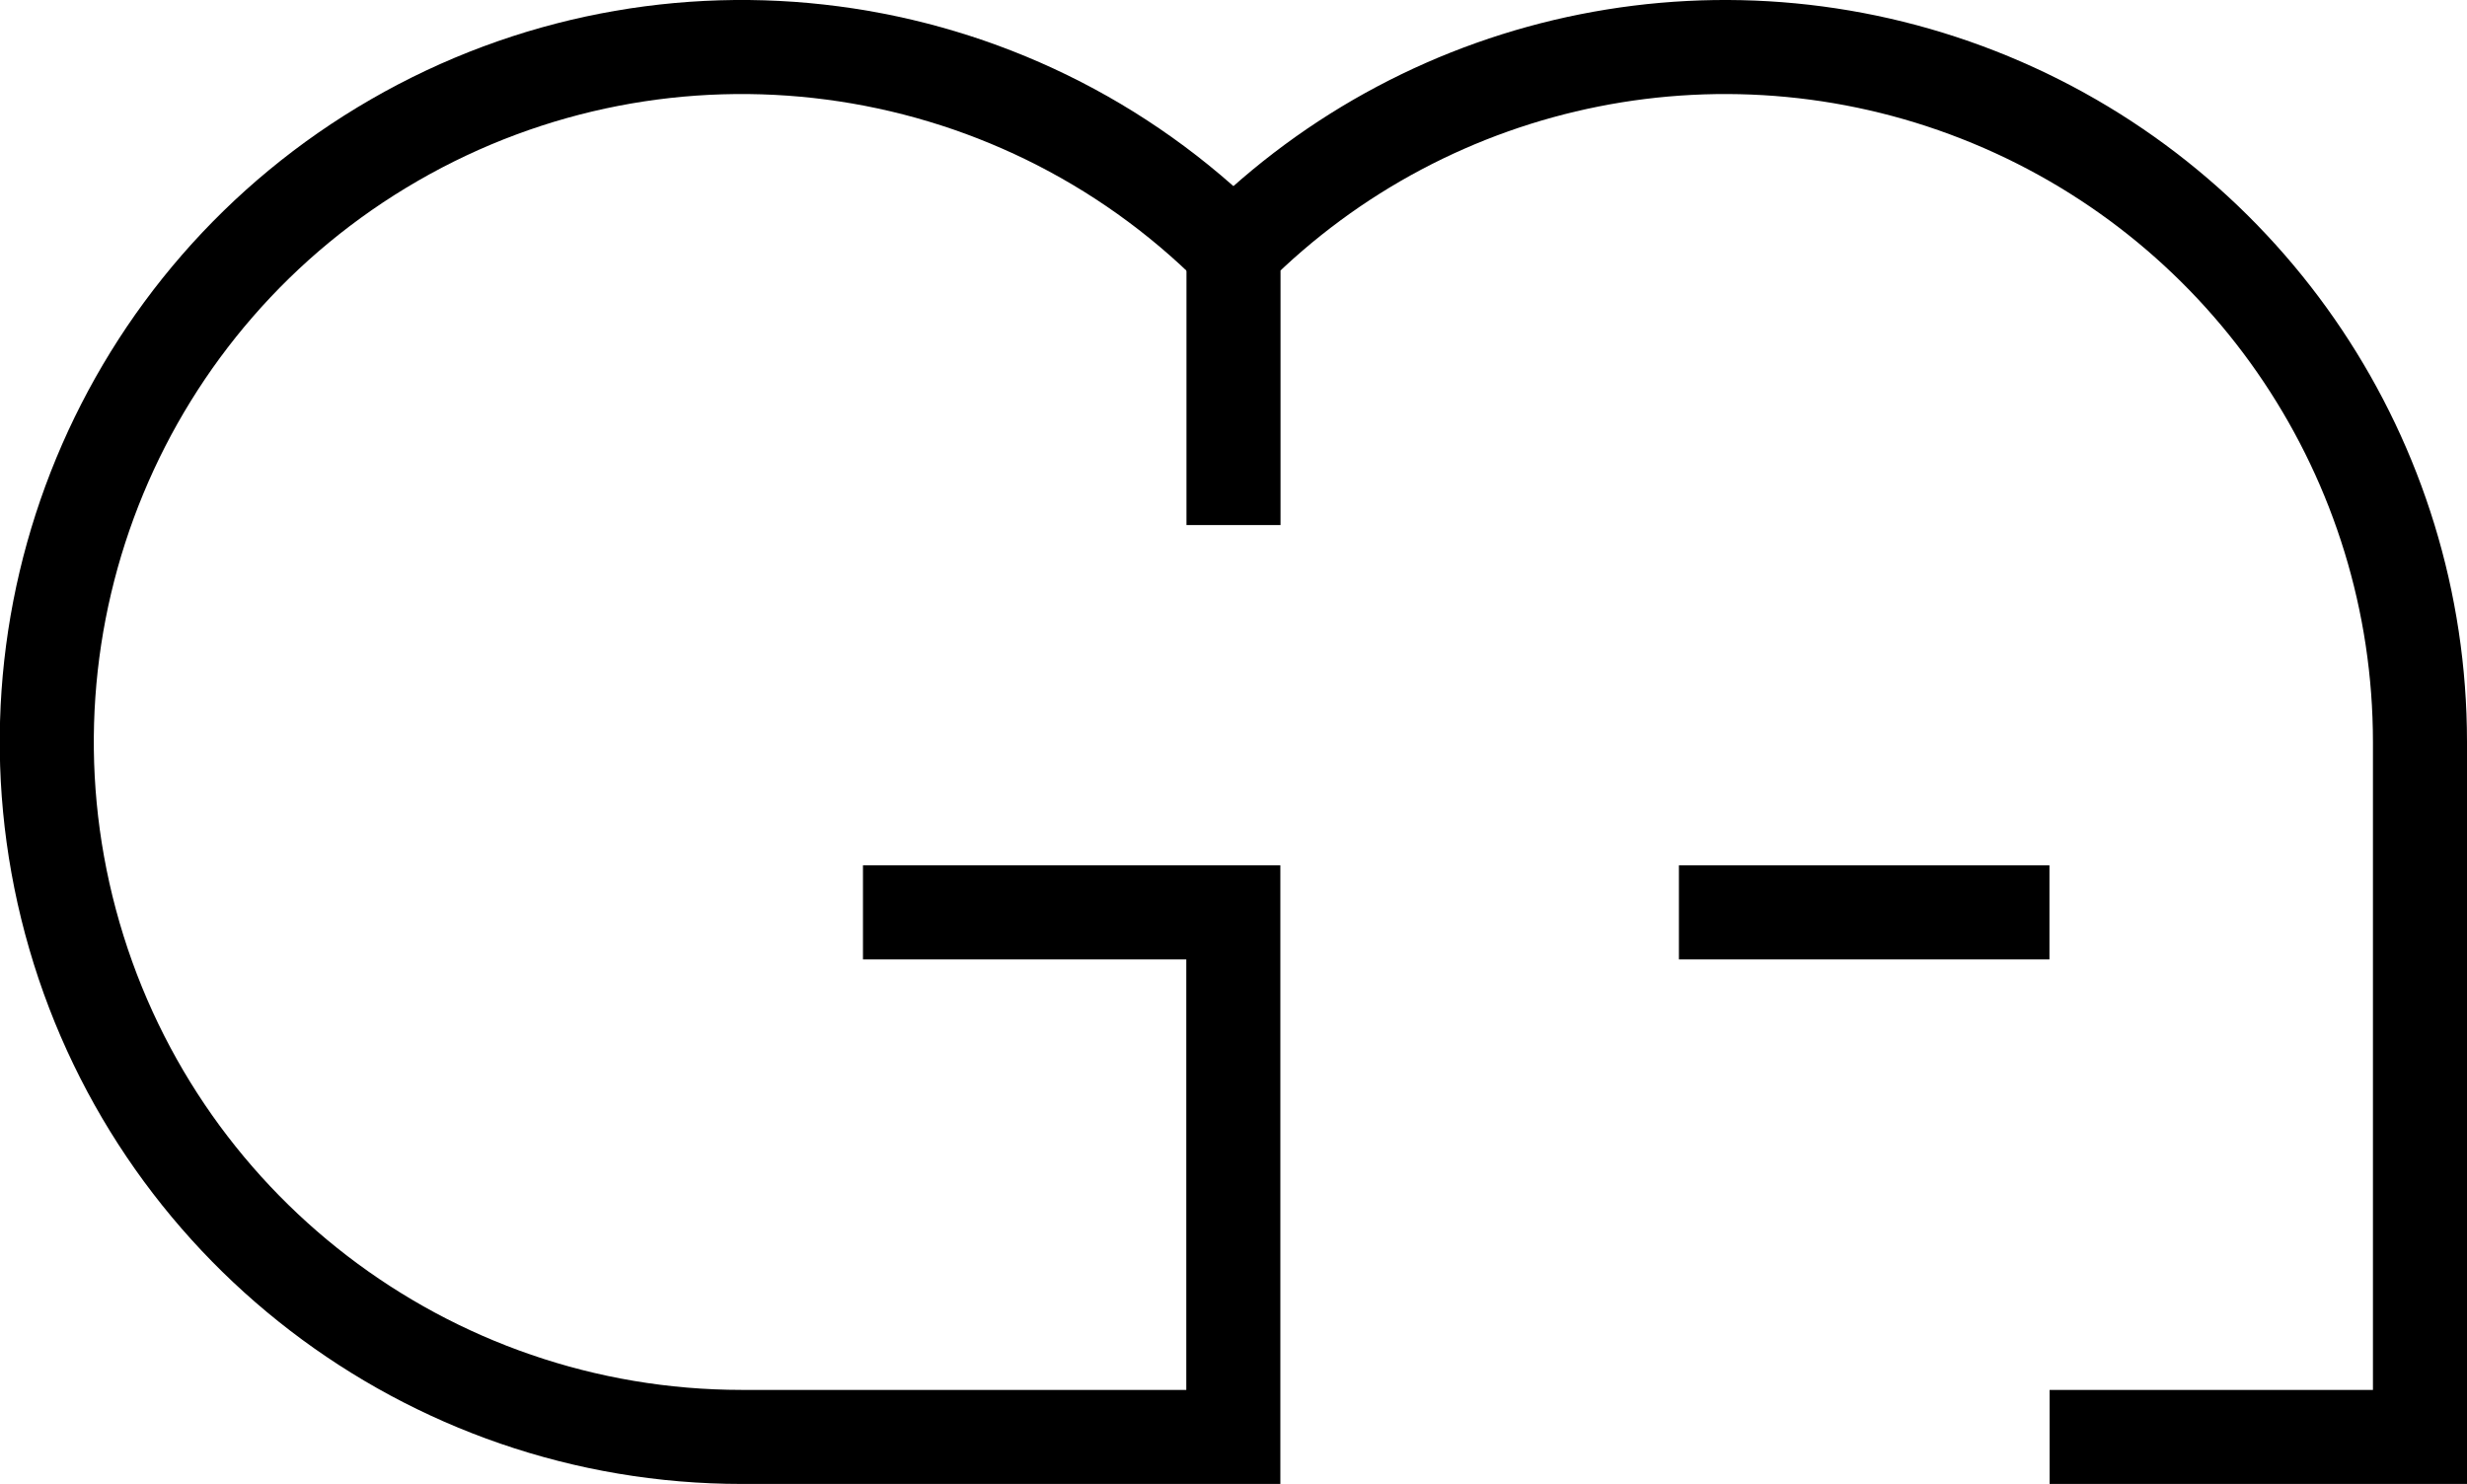
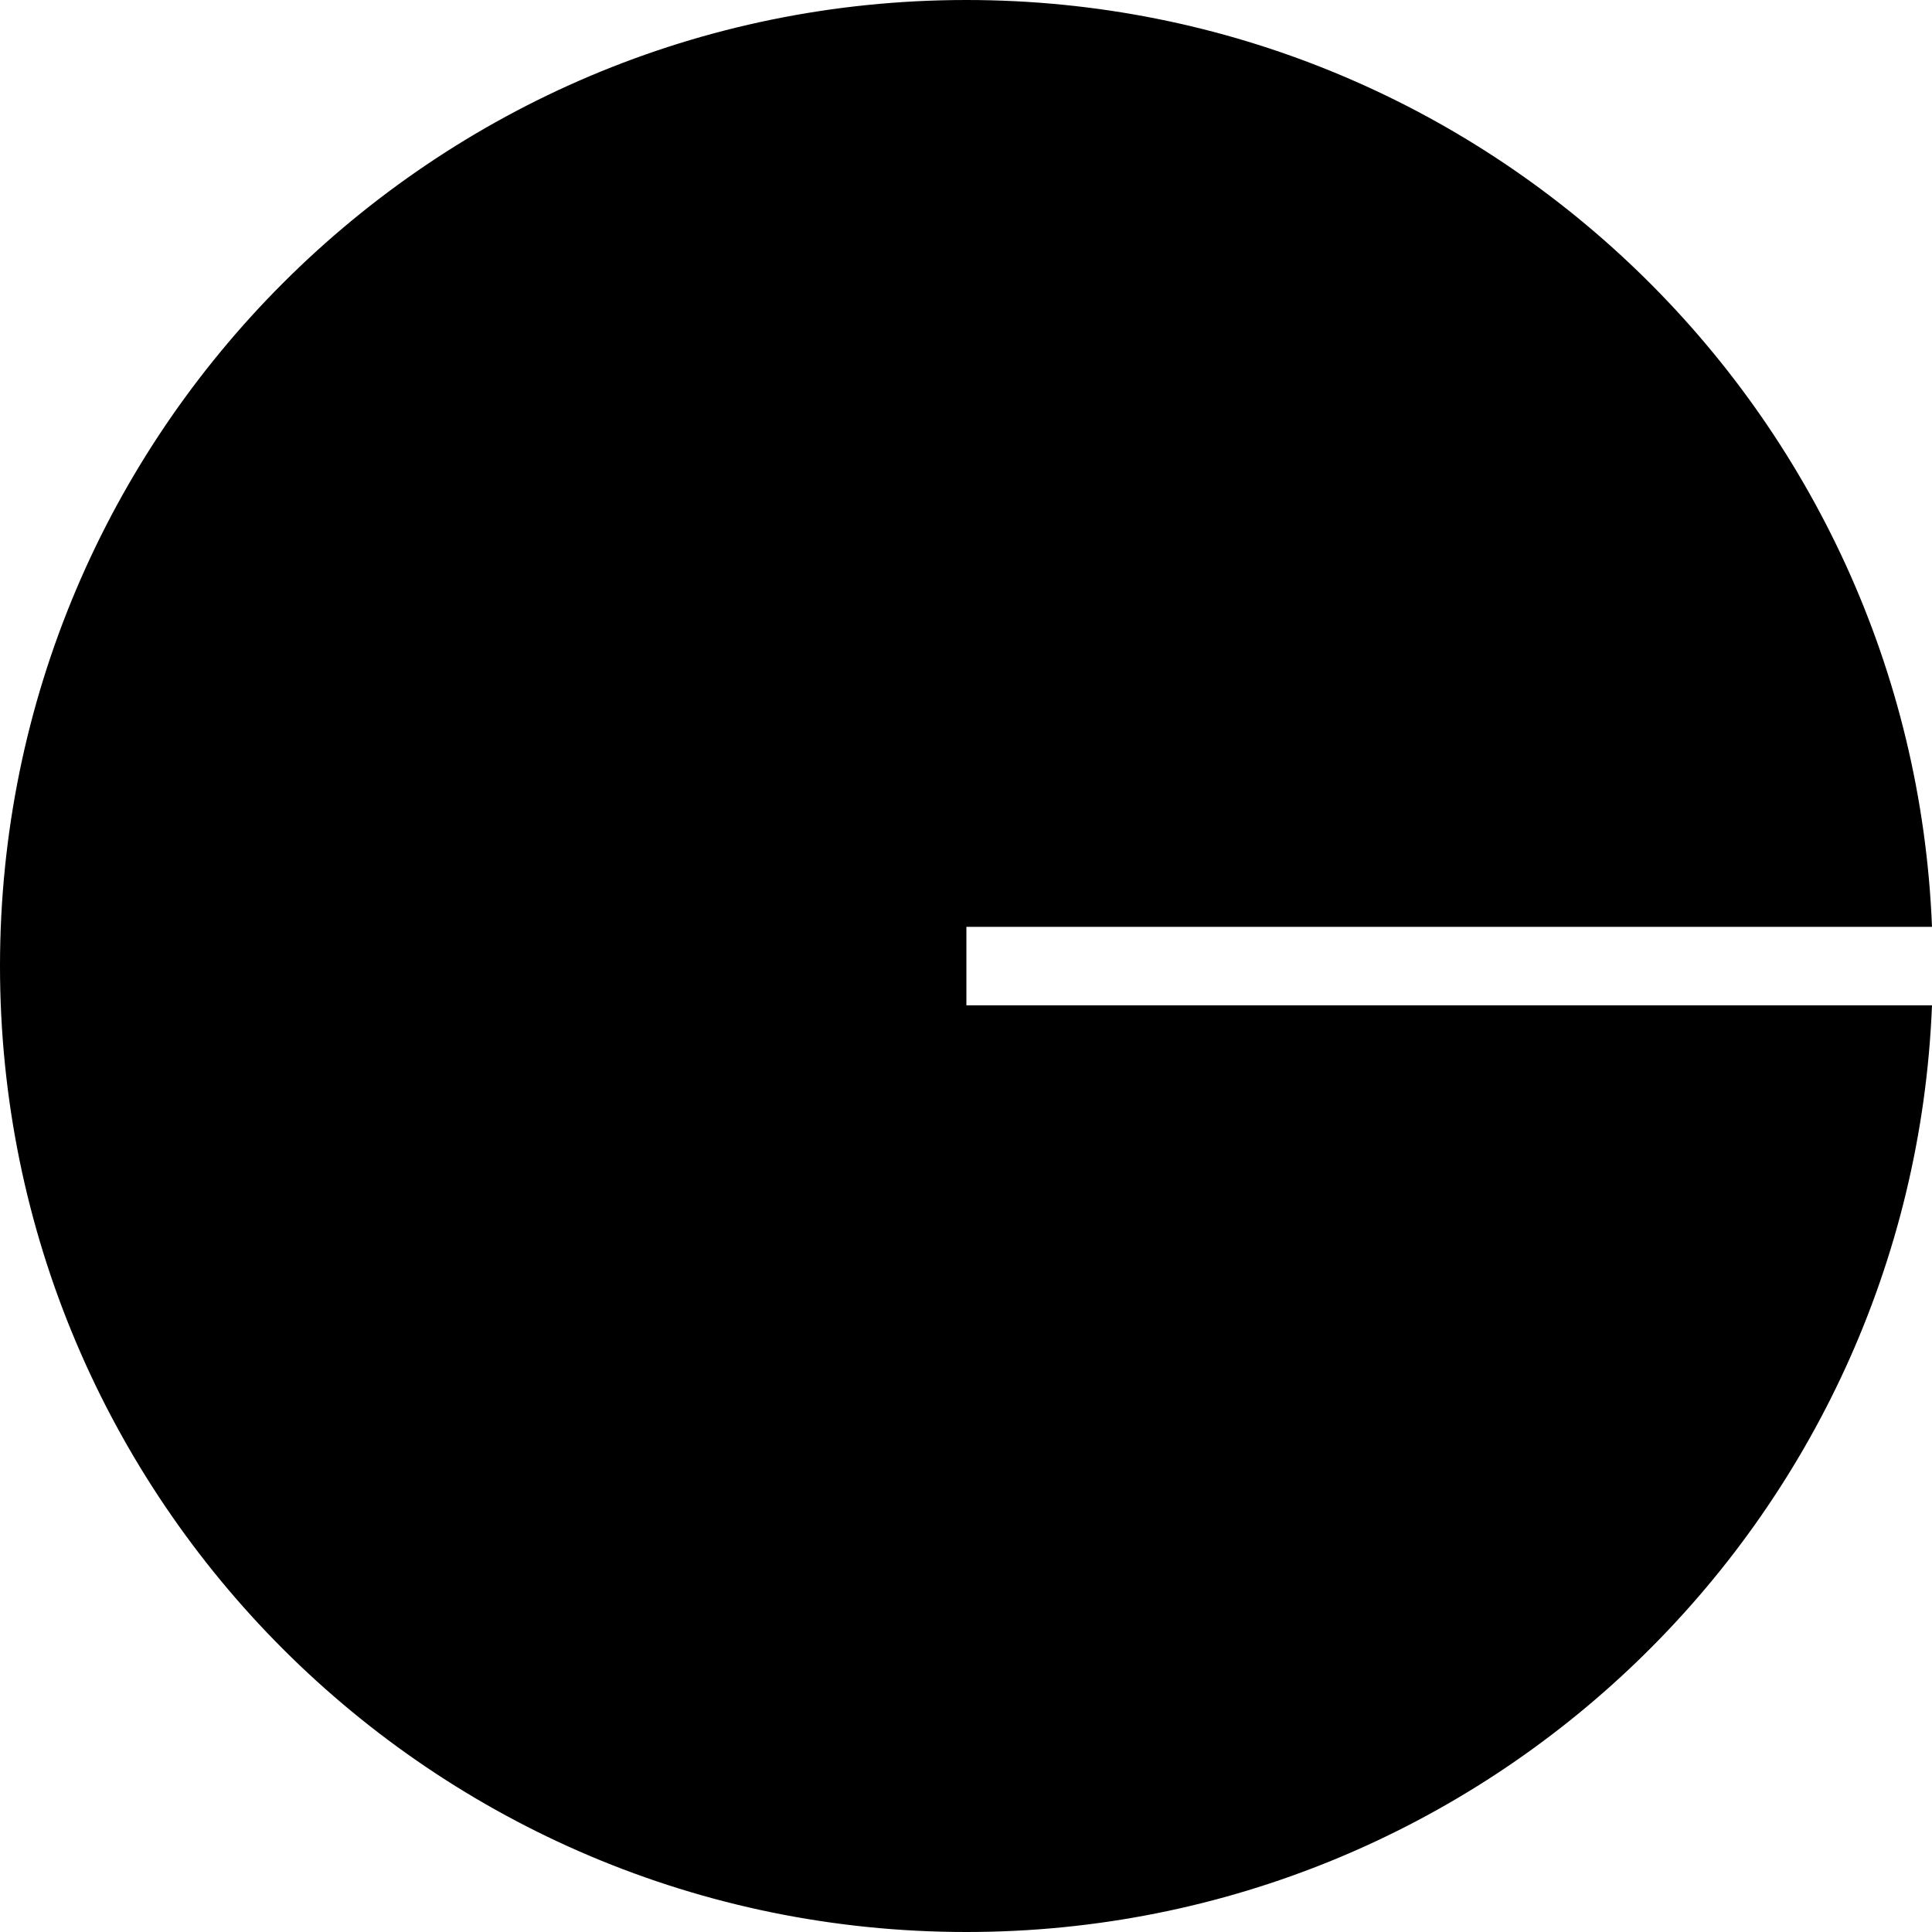
- <svg xmlns="http://www.w3.org/2000/svg" id="图层_2" data-name="图层 2" viewBox="0 0 419.66 252.46">
-   <defs>
-     <style>.cls-1{fill:none;stroke:#000;stroke-miterlimit:10;stroke-width:16px;}</style>
-   </defs>
-   <path class="cls-1" d="M386,20.12" transform="translate(-23.26 -12.12)" />
-   <path class="cls-1" d="M233.09,54.75" transform="translate(-23.26 -12.12)" />
-   <path class="cls-1" d="M170.06,167.34h63v89.24h-83.6a118.23,118.23,0,1,1,83.6-201.83" transform="translate(-23.26 -12.12)" />
-   <path class="cls-1" d="M233.09,256.58" transform="translate(-23.26 -12.12)" />
-   <path class="cls-1" d="M233.09,101.45V54.75a118.23,118.23,0,0,1,201.83,83.6V256.58h-63" transform="translate(-23.26 -12.12)" />
-   <path class="cls-1" d="M371.89,256.58" transform="translate(-23.26 -12.12)" />
-   <line class="cls-1" x1="285.6" y1="155.22" x2="348.63" y2="155.22" />
+ <svg xmlns="http://www.w3.org/2000/svg" id="a" data-name="图层 1" width="1500" height="1500" viewBox="0 0 1500 1500">
+   <path d="M750.305,780.531h749.695c-15.972,400.016-345.525,719.469-749.695,719.469C335.894,1500,0,1164.216,0,750.061S335.894,0,750.305,0c404.17,0,733.724,319.453,749.695,719.59h-749.695v60.941Z" />
</svg>
